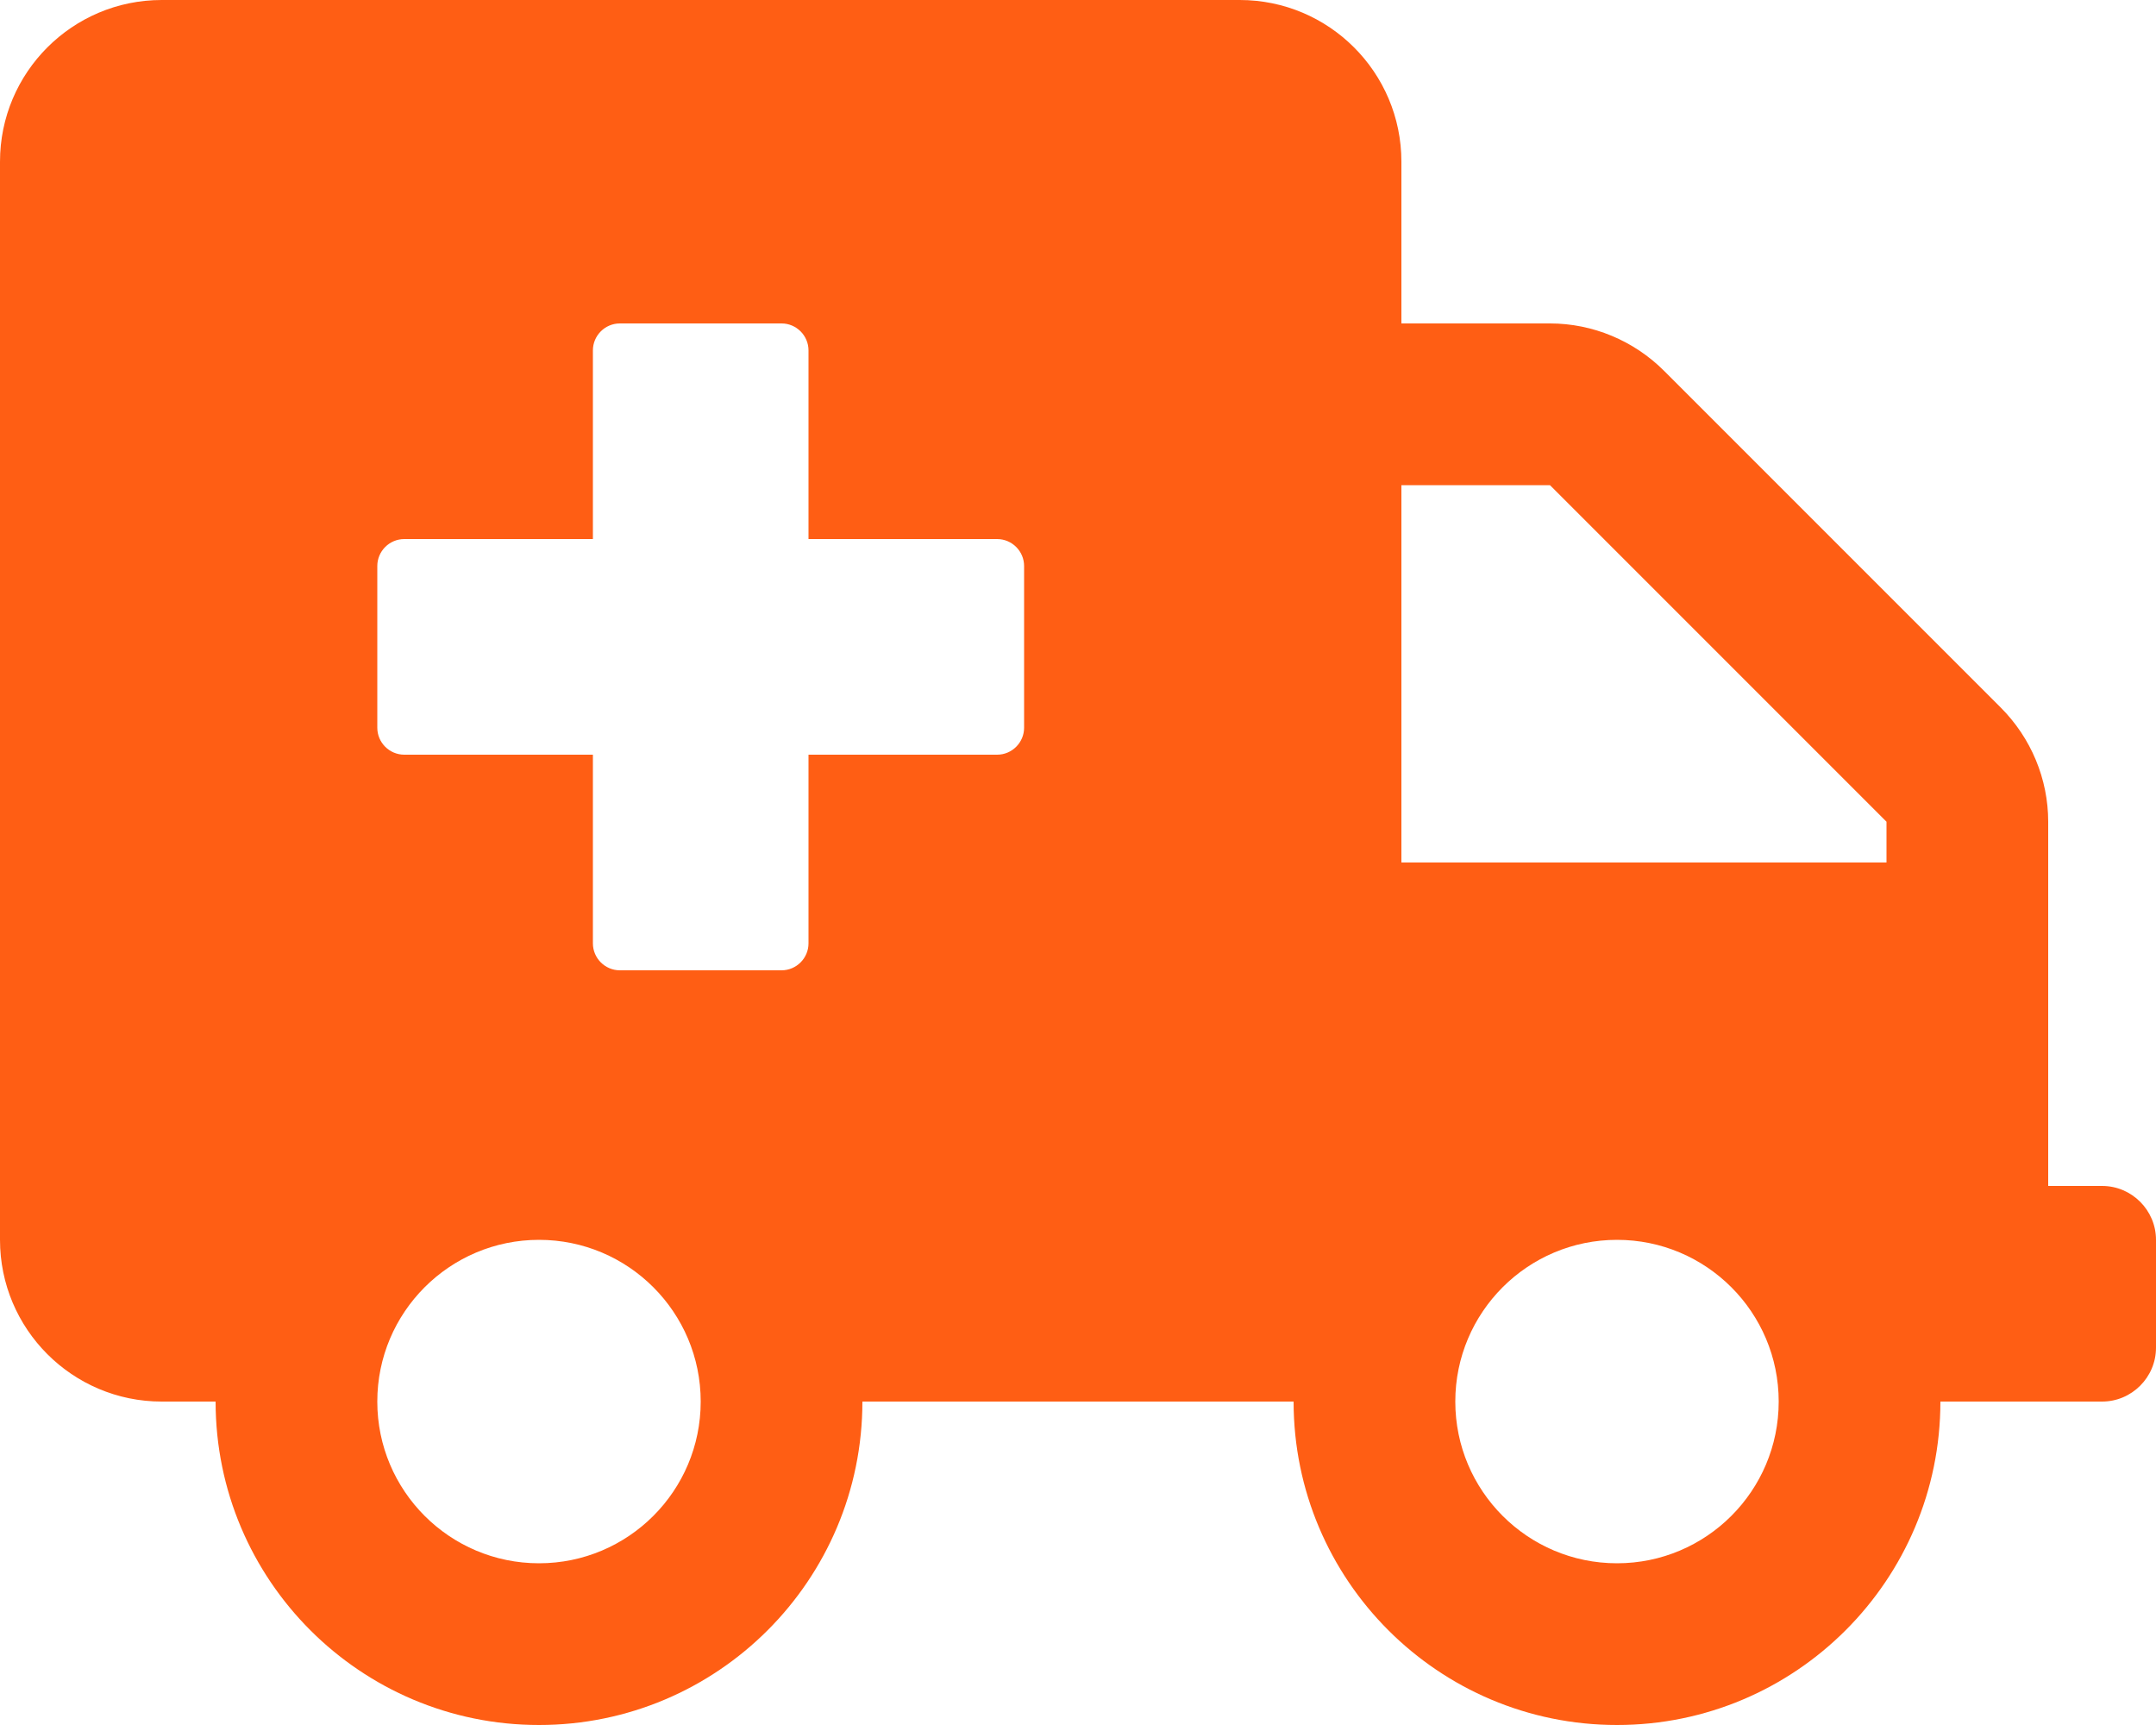
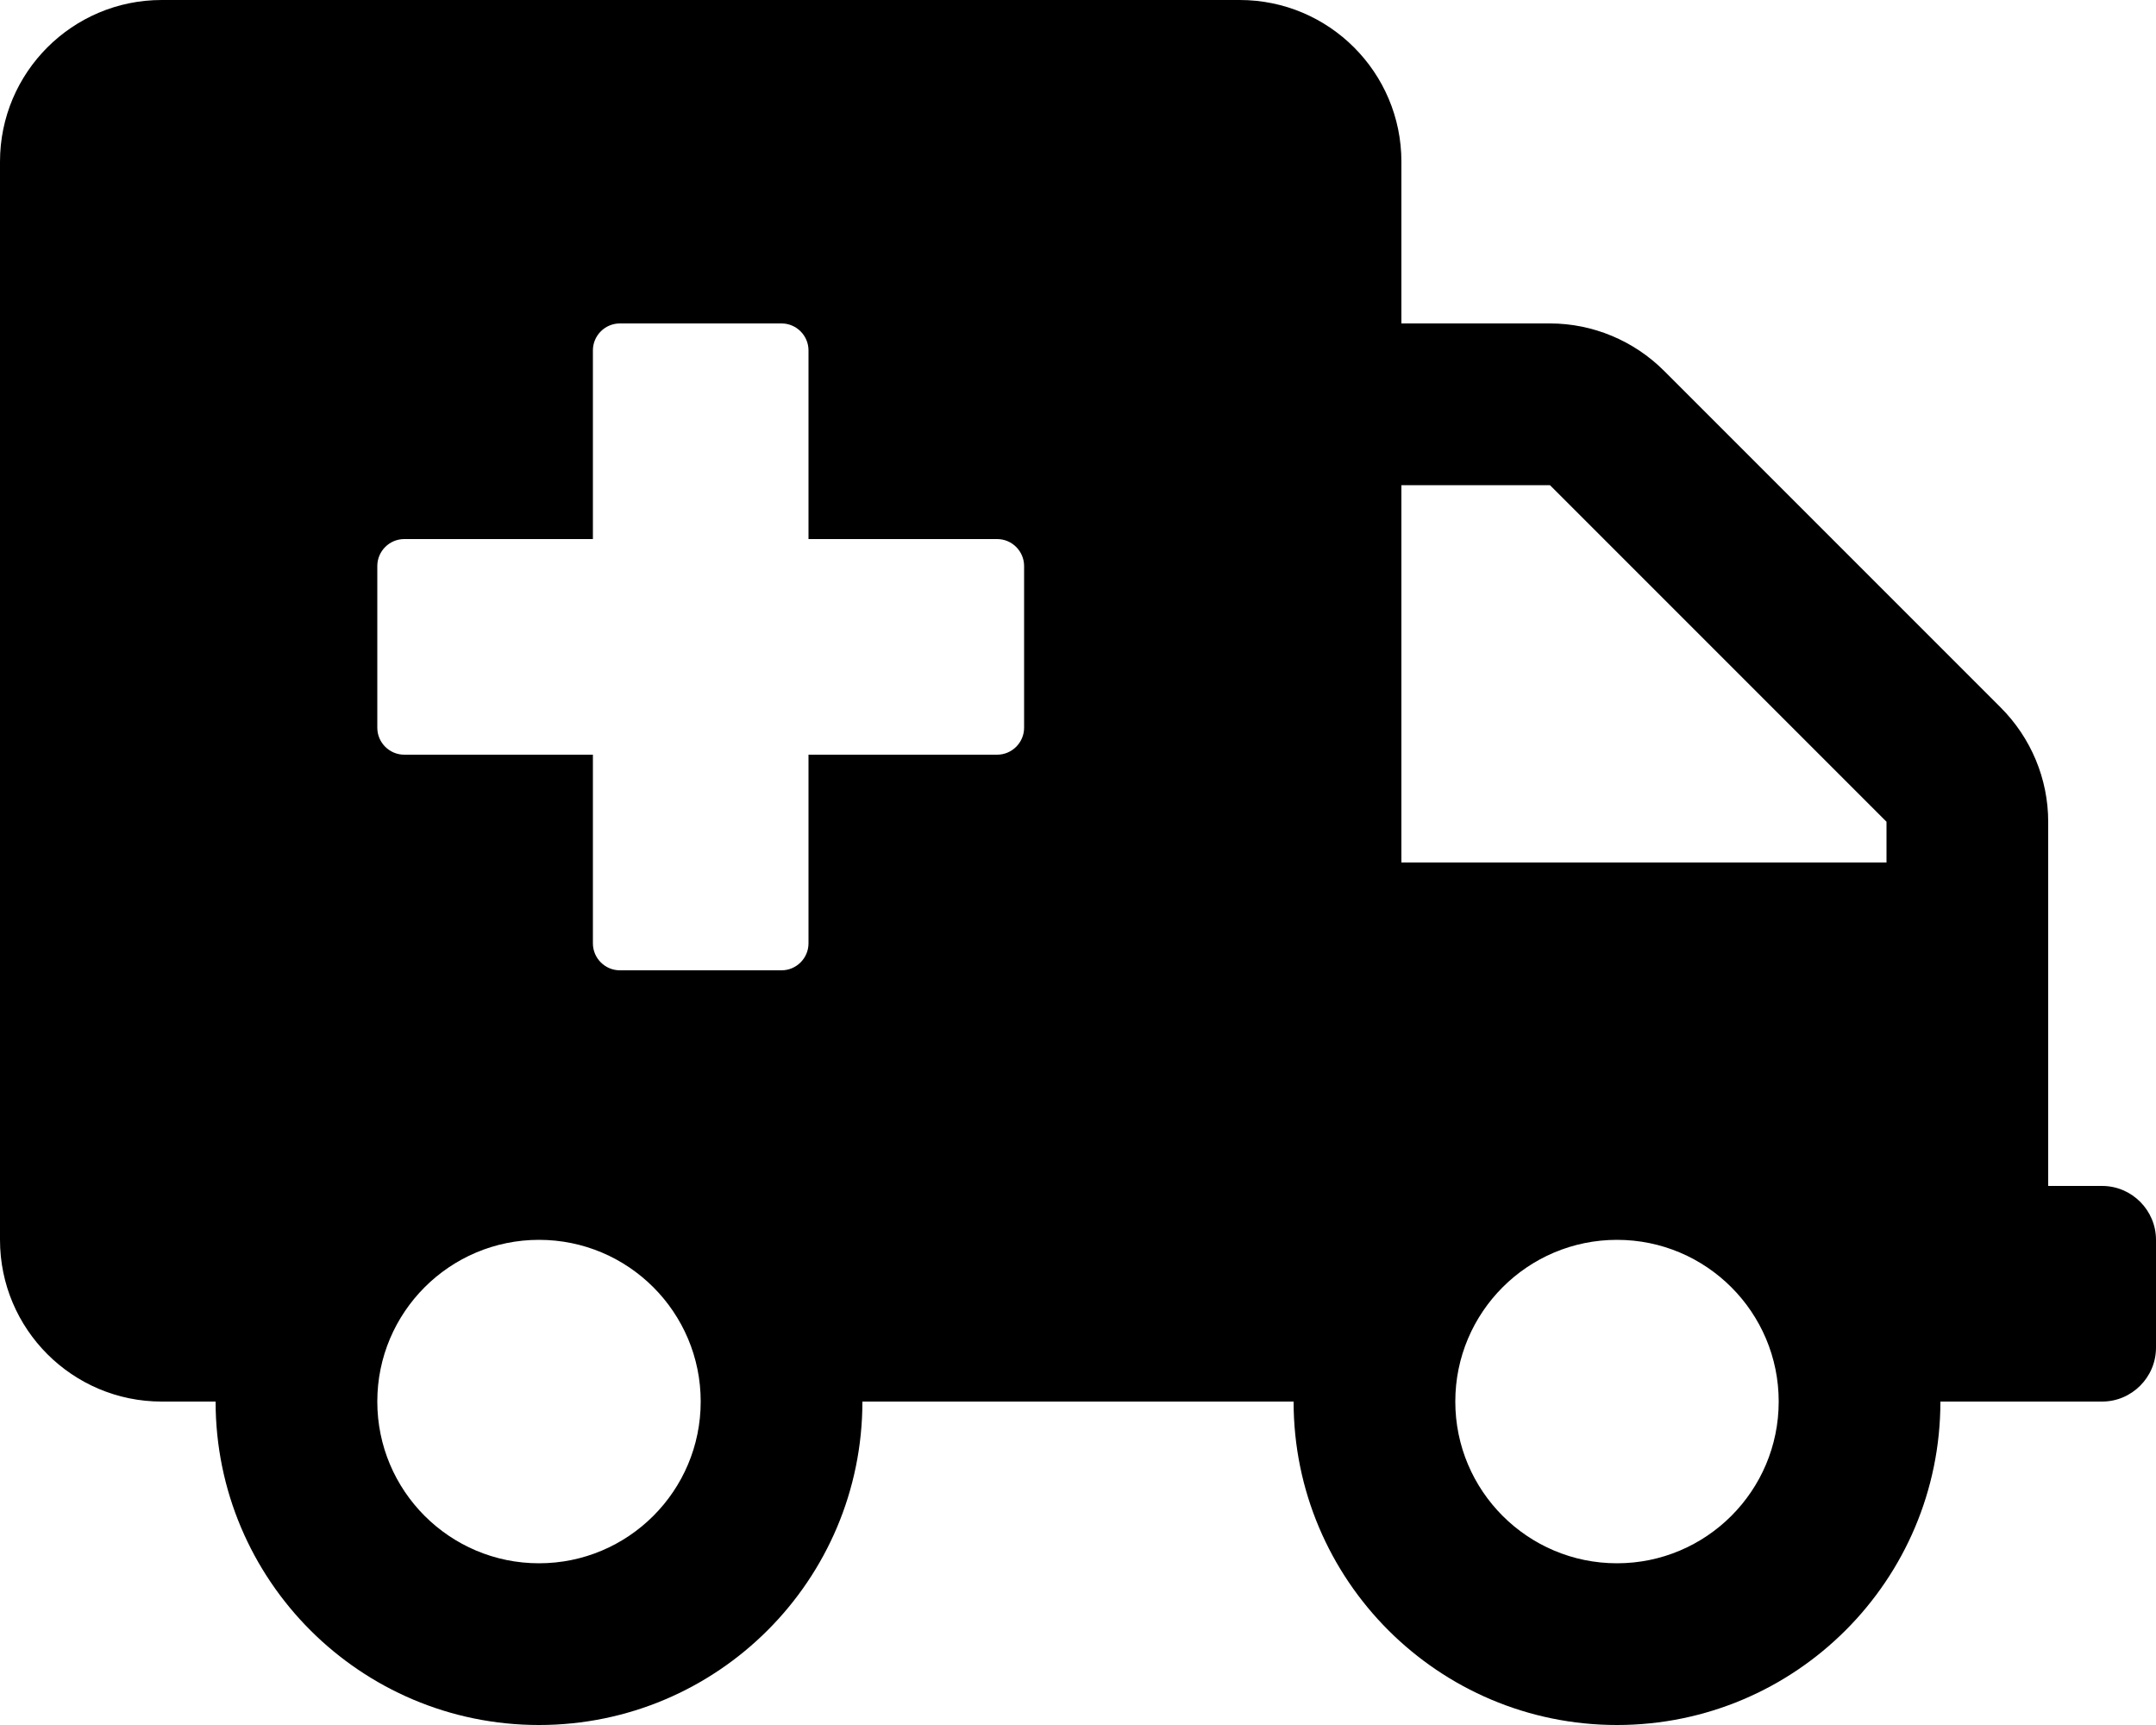
<svg xmlns="http://www.w3.org/2000/svg" aria-hidden="true" focusable="false" data-prefix="fas" data-icon="ambulance" role="img" width="640" height="512">
  <rect id="backgroundrect" width="100%" height="100%" x="0" y="0" fill="none" stroke="none" />
  <g class="currentLayer" style="">
-     <path fill="#ff5e14" d="M624 352h-16V243.9c0-12.7-5.1-24.9-14.1-33.9L494 110.1c-9-9-21.2-14.1-33.9-14.1H416V48c0-26.5-21.5-48-48-48H48C21.5 0 0 21.5 0 48v320c0 26.5 21.5 48 48 48h16c0 53 43 96 96 96s96-43 96-96h128c0 53 43 96 96 96s96-43 96-96h48c8.8 0 16-7.2 16-16v-32c0-8.8-7.2-16-16-16zM160 464c-26.5 0-48-21.5-48-48s21.5-48 48-48 48 21.5 48 48-21.5 48-48 48zm144-248c0 4.4-3.6 8-8 8h-56v56c0 4.4-3.6 8-8 8h-48c-4.4 0-8-3.6-8-8v-56h-56c-4.4 0-8-3.6-8-8v-48c0-4.4 3.6-8 8-8h56v-56c0-4.4 3.6-8 8-8h48c4.4 0 8 3.6 8 8v56h56c4.4 0 8 3.6 8 8v48zm176 248c-26.5 0-48-21.5-48-48s21.5-48 48-48 48 21.5 48 48-21.5 48-48 48zm80-208H416V144h44.1l99.9 99.9V256z" id="svg_1" class="selected" fill-opacity="1" />
+     <path fill="##62a01a" d="M624 352h-16V243.9c0-12.7-5.1-24.9-14.1-33.9L494 110.1c-9-9-21.2-14.1-33.9-14.1H416V48c0-26.5-21.5-48-48-48H48C21.5 0 0 21.5 0 48v320c0 26.5 21.5 48 48 48h16c0 53 43 96 96 96s96-43 96-96h128c0 53 43 96 96 96s96-43 96-96h48c8.8 0 16-7.2 16-16v-32c0-8.8-7.2-16-16-16zM160 464c-26.5 0-48-21.5-48-48s21.5-48 48-48 48 21.5 48 48-21.5 48-48 48zm144-248c0 4.4-3.6 8-8 8h-56v56c0 4.4-3.6 8-8 8h-48c-4.4 0-8-3.6-8-8v-56h-56c-4.4 0-8-3.6-8-8v-48c0-4.4 3.6-8 8-8h56v-56c0-4.4 3.6-8 8-8h48c4.4 0 8 3.6 8 8v56h56c4.4 0 8 3.6 8 8v48zm176 248c-26.5 0-48-21.5-48-48s21.5-48 48-48 48 21.5 48 48-21.5 48-48 48zm80-208H416V144h44.1l99.9 99.9V256z" id="svg_1" class="selected" fill-opacity="1" />
  </g>
</svg>
